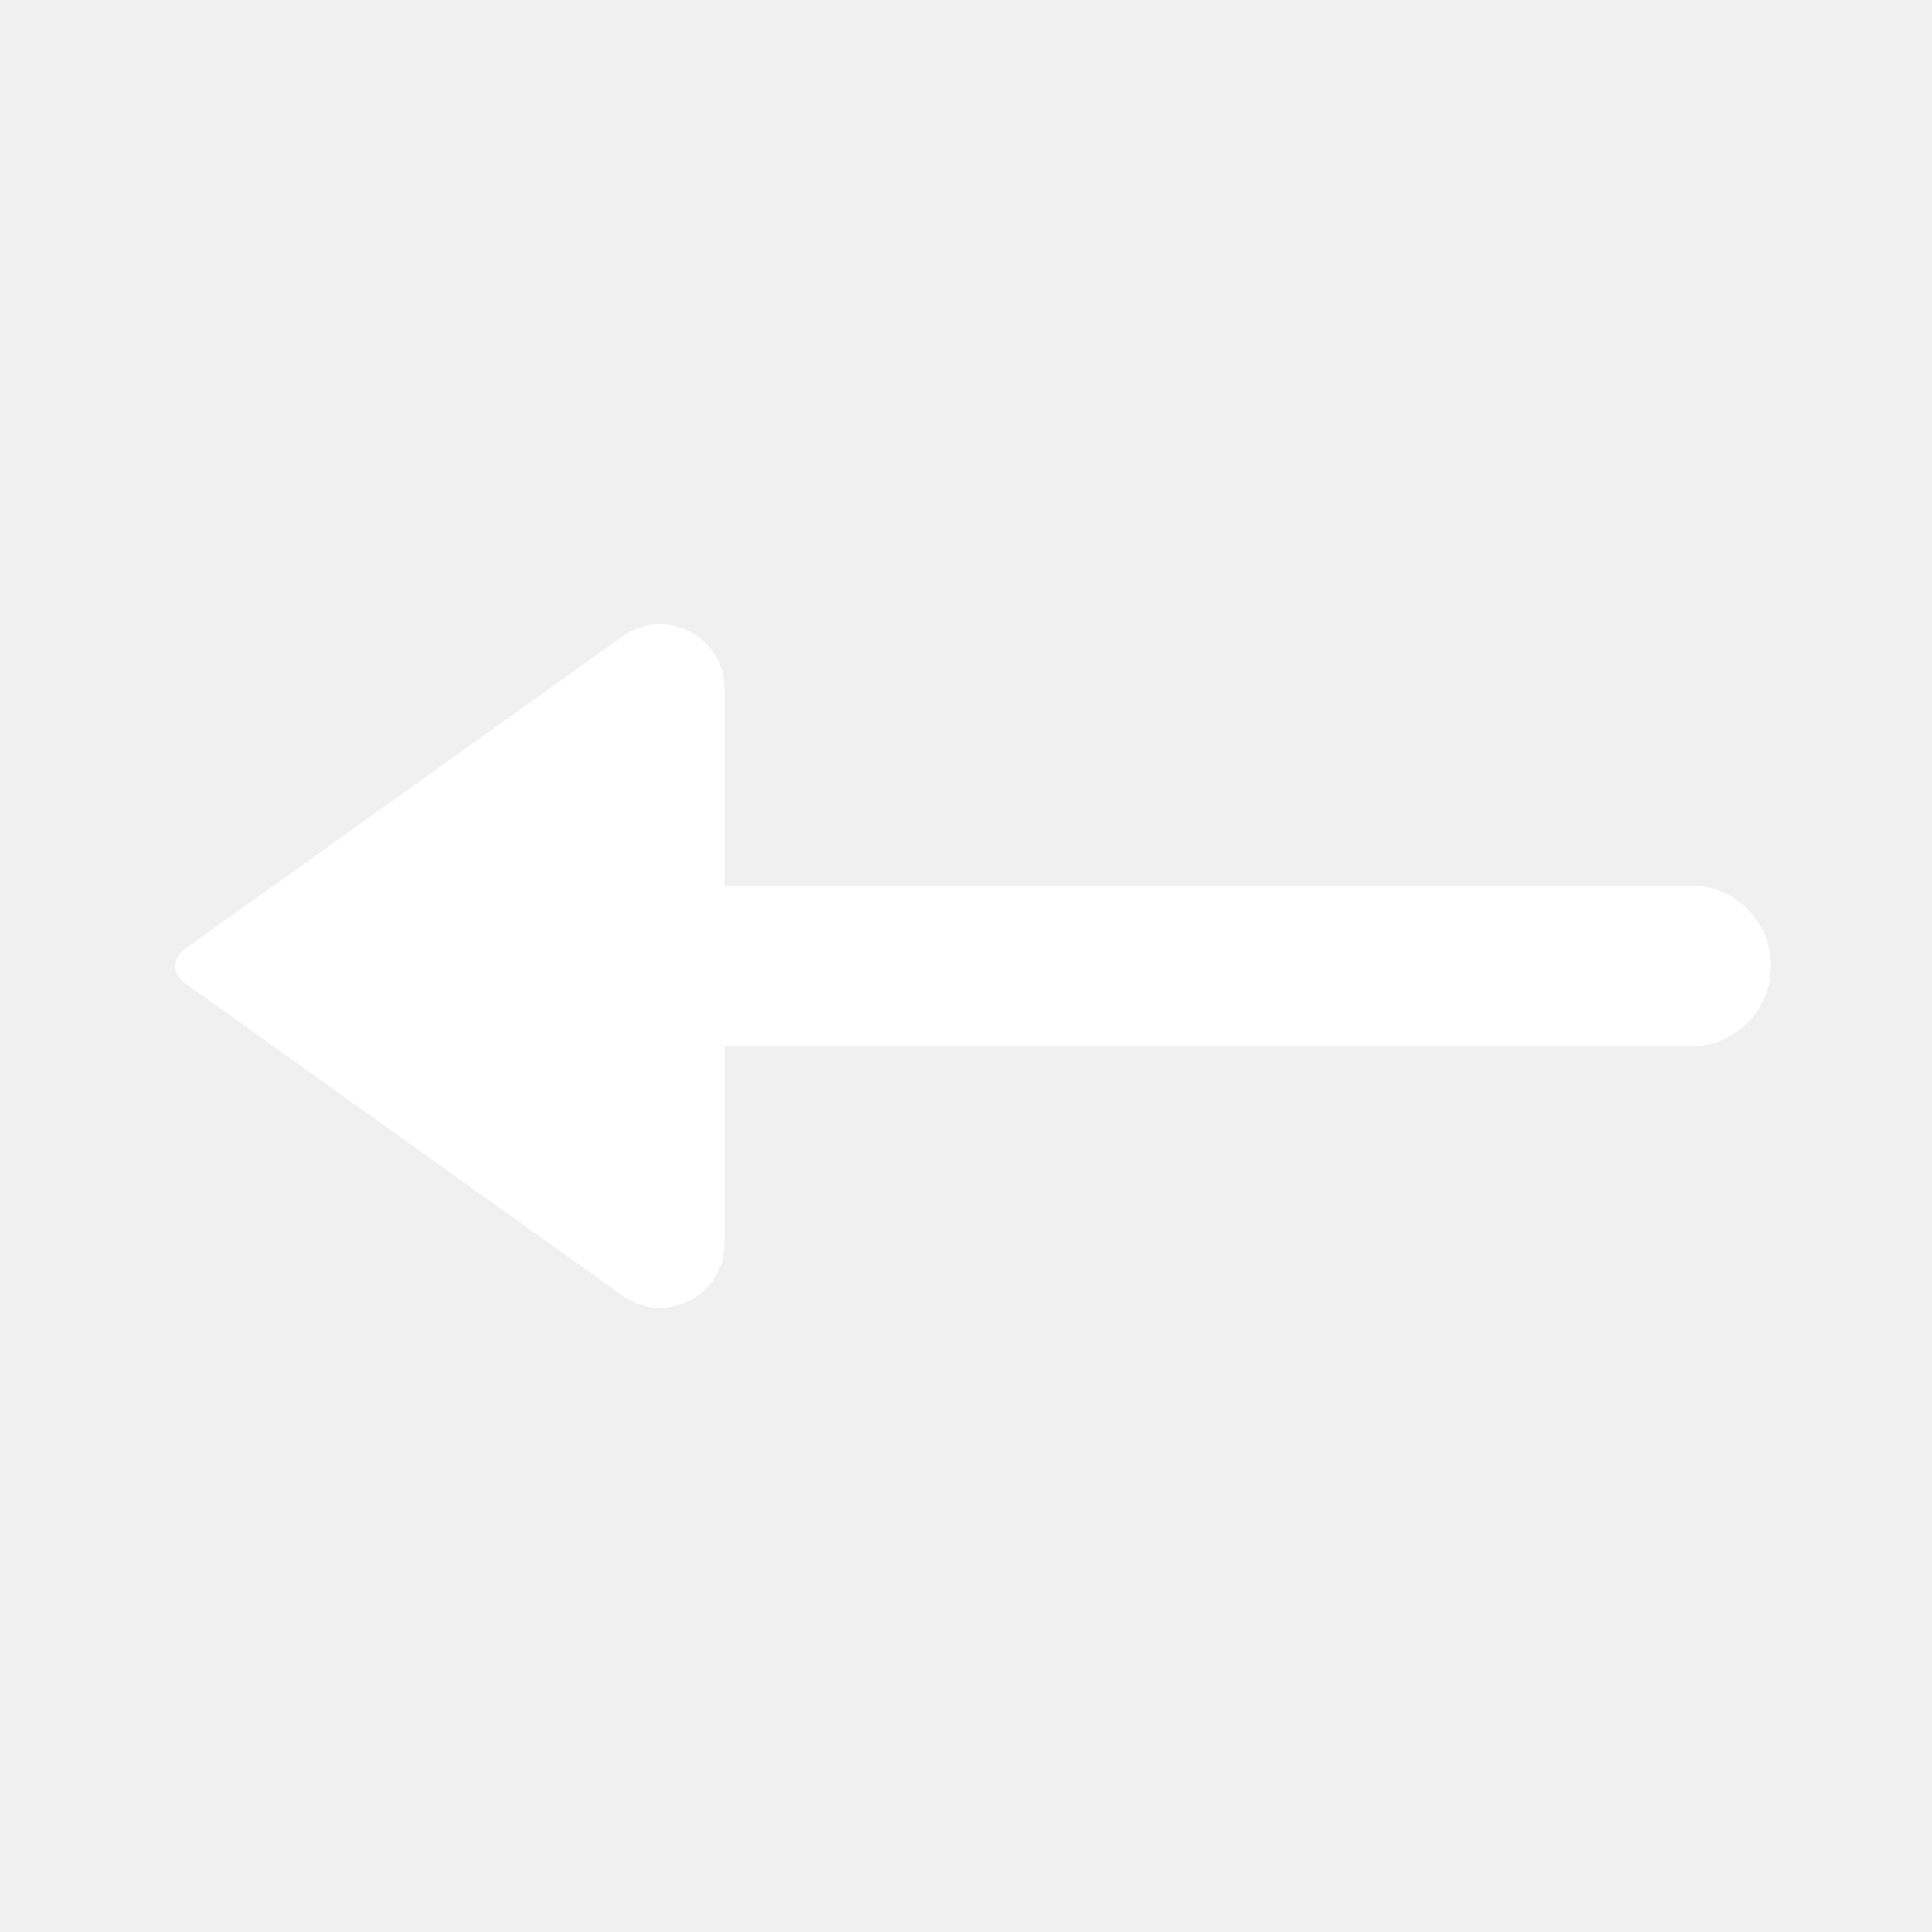
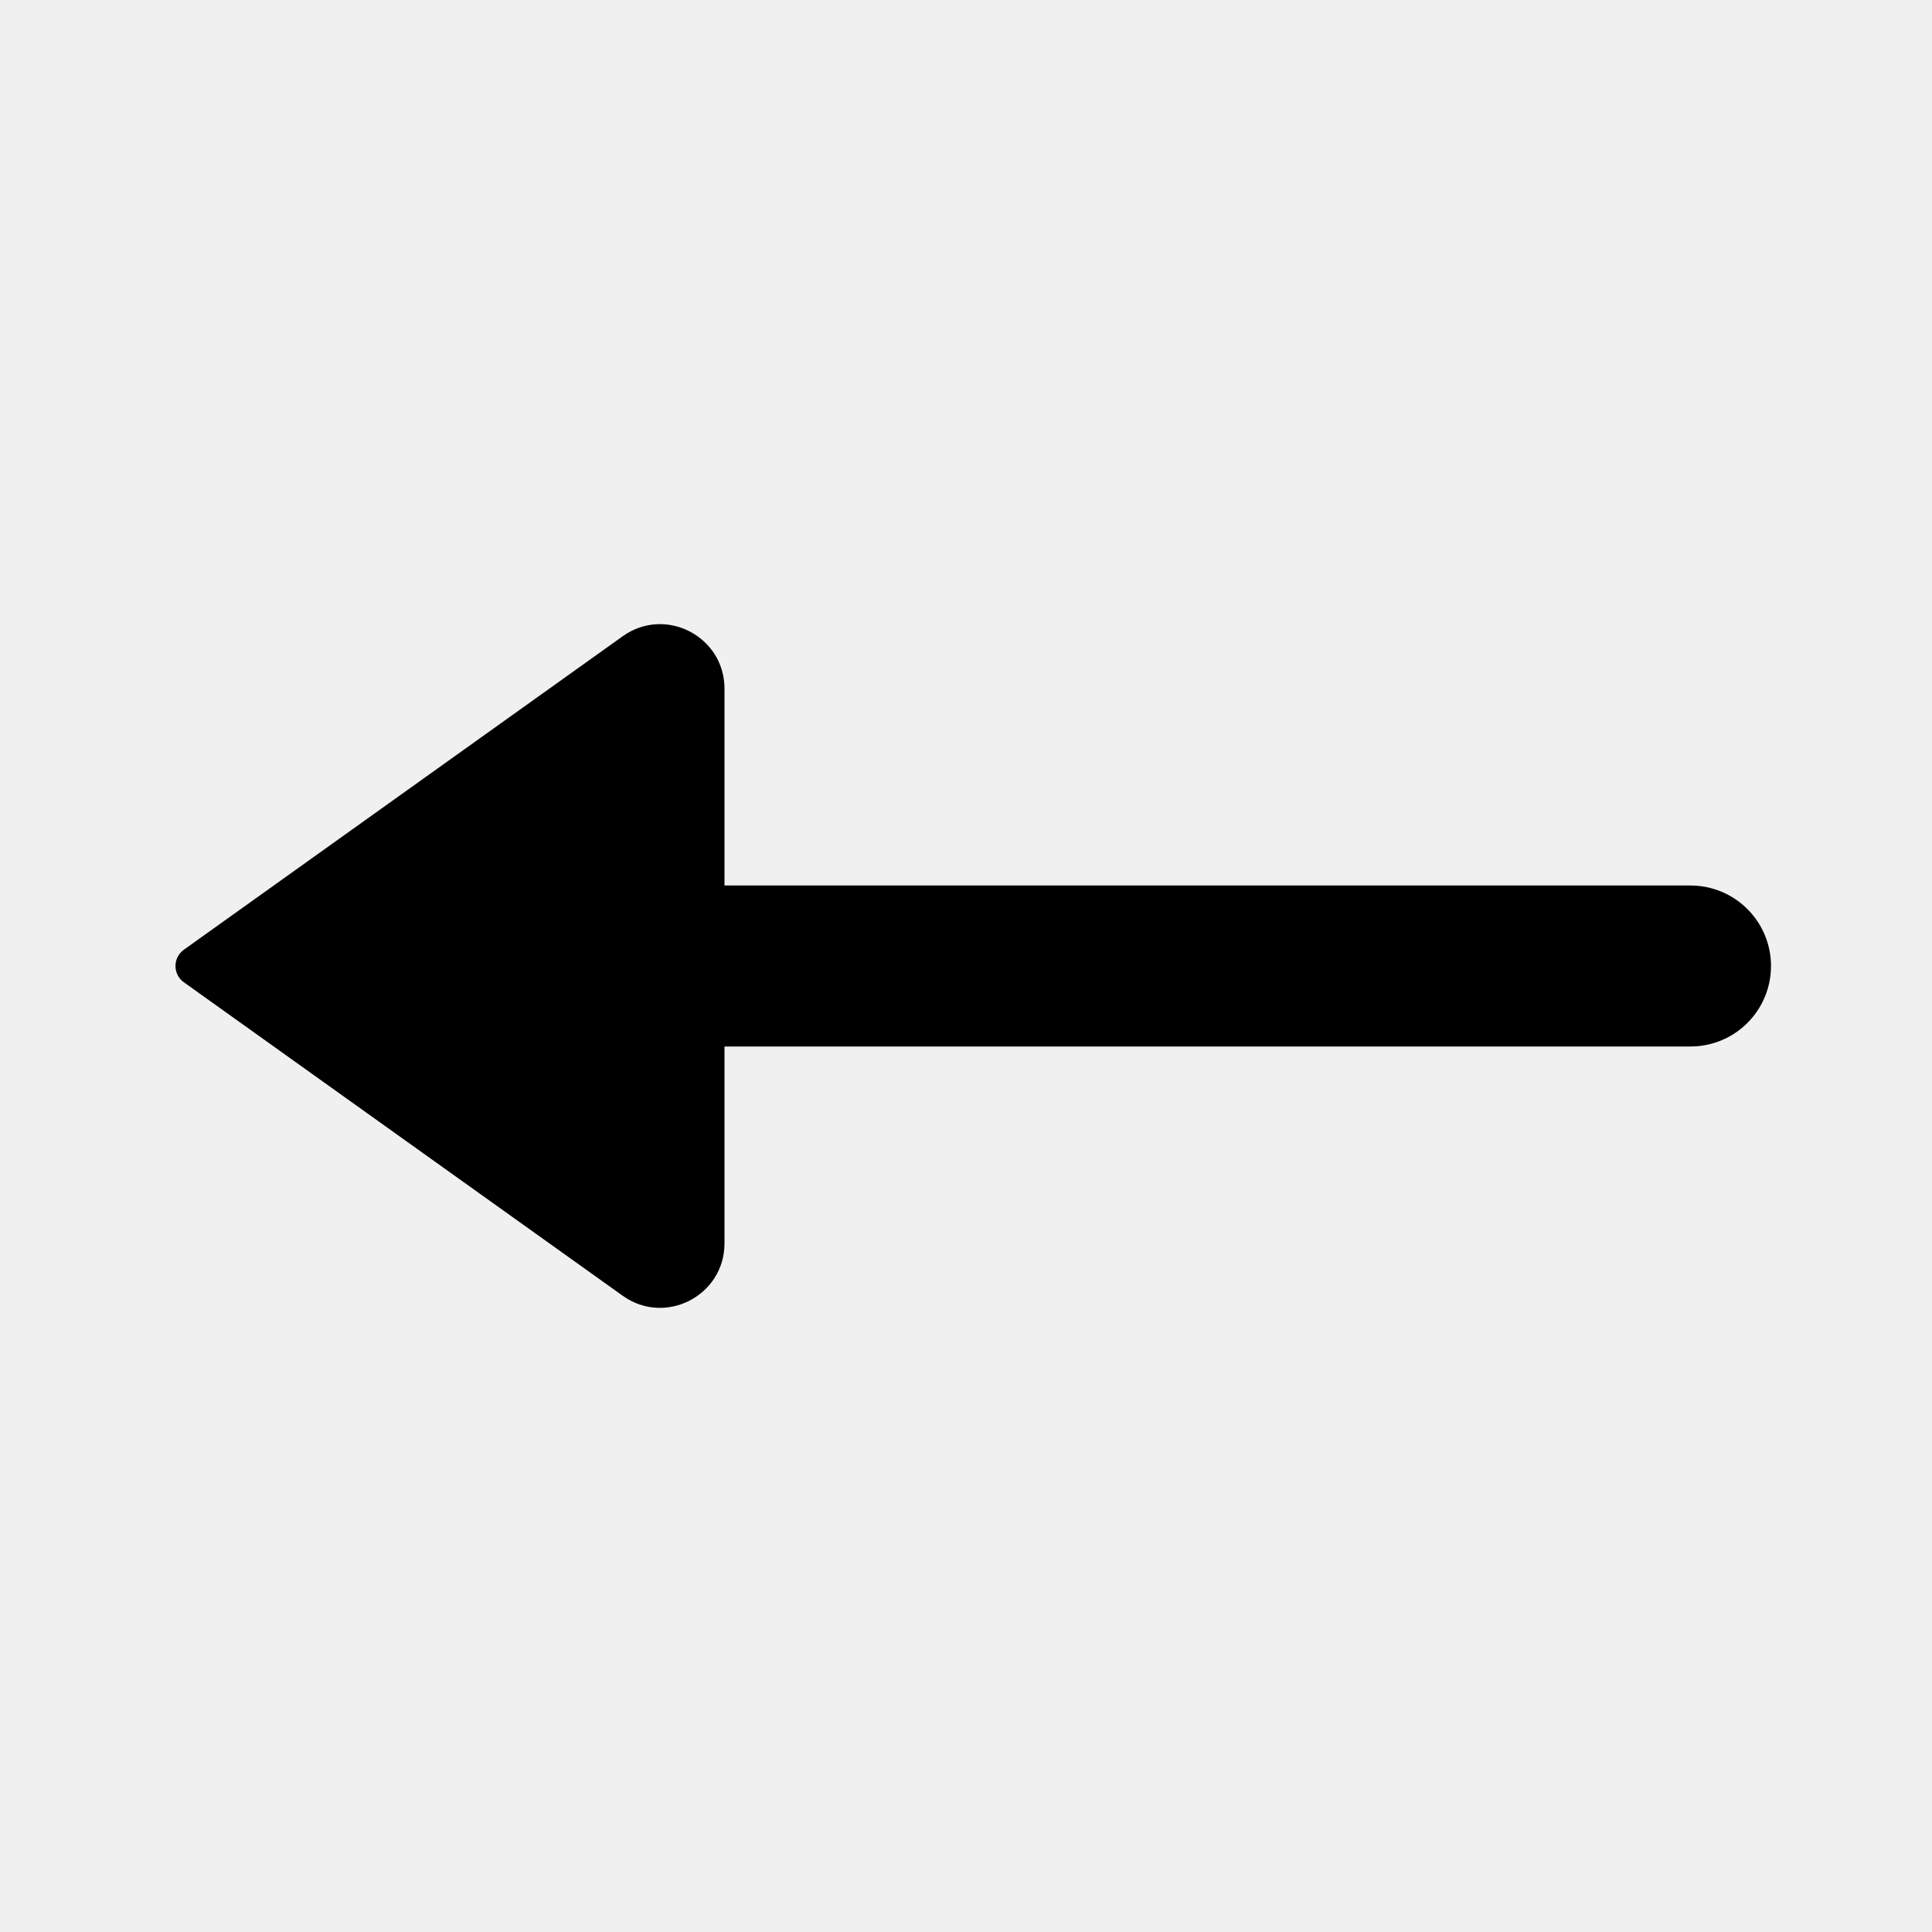
<svg xmlns="http://www.w3.org/2000/svg" width="24" height="24" viewBox="0 0 24 24" fill="none">
-   <path d="M7 12H21" stroke="white" stroke-width="2" stroke-linecap="round" stroke-linejoin="round" />
-   <path d="M2.285 11.797L7.735 7.904C8.264 7.525 9 7.904 9 8.555V15.445C9 16.096 8.264 16.475 7.735 16.096L2.285 12.203C2.145 12.104 2.145 11.896 2.285 11.797Z" fill="white" />
+   <path d="M7 12H21" stroke="currentColor" stroke-width="2" stroke-linecap="round" stroke-linejoin="round" />
+   <path d="M2.285 11.797L7.735 7.904C8.264 7.525 9 7.904 9 8.555V15.445C9 16.096 8.264 16.475 7.735 16.096L2.285 12.203C2.145 12.104 2.145 11.896 2.285 11.797Z" fill="currentColor" />
</svg>
